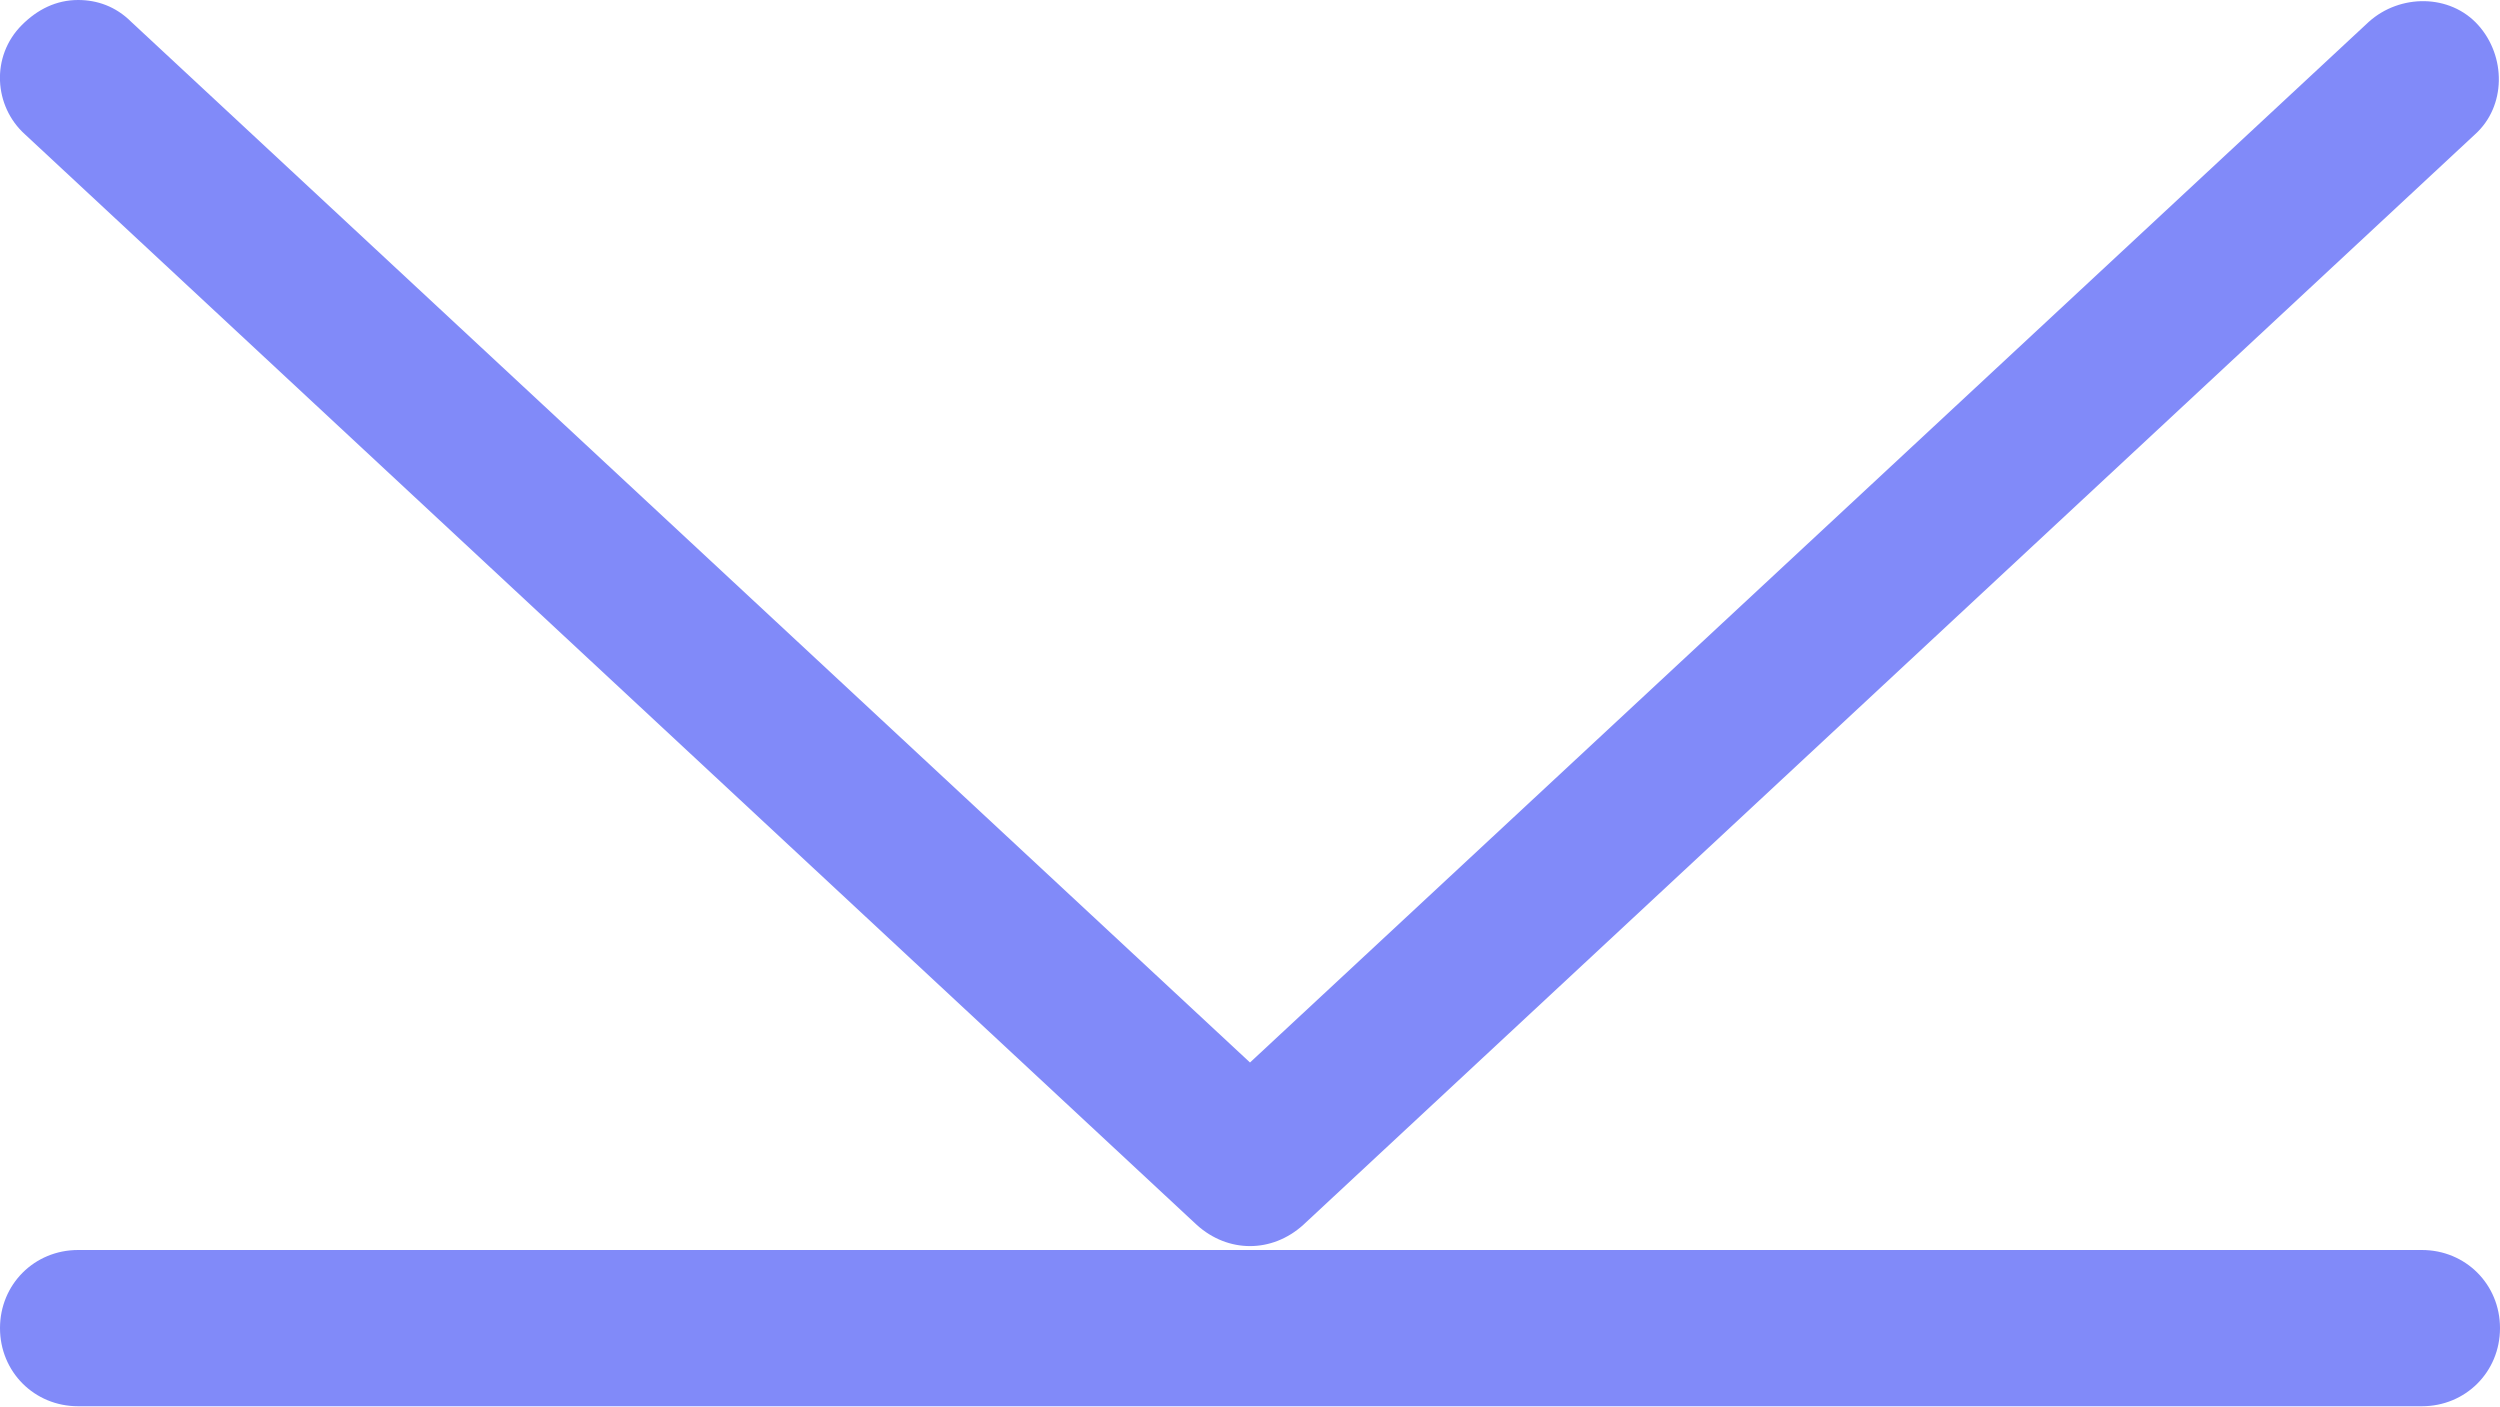
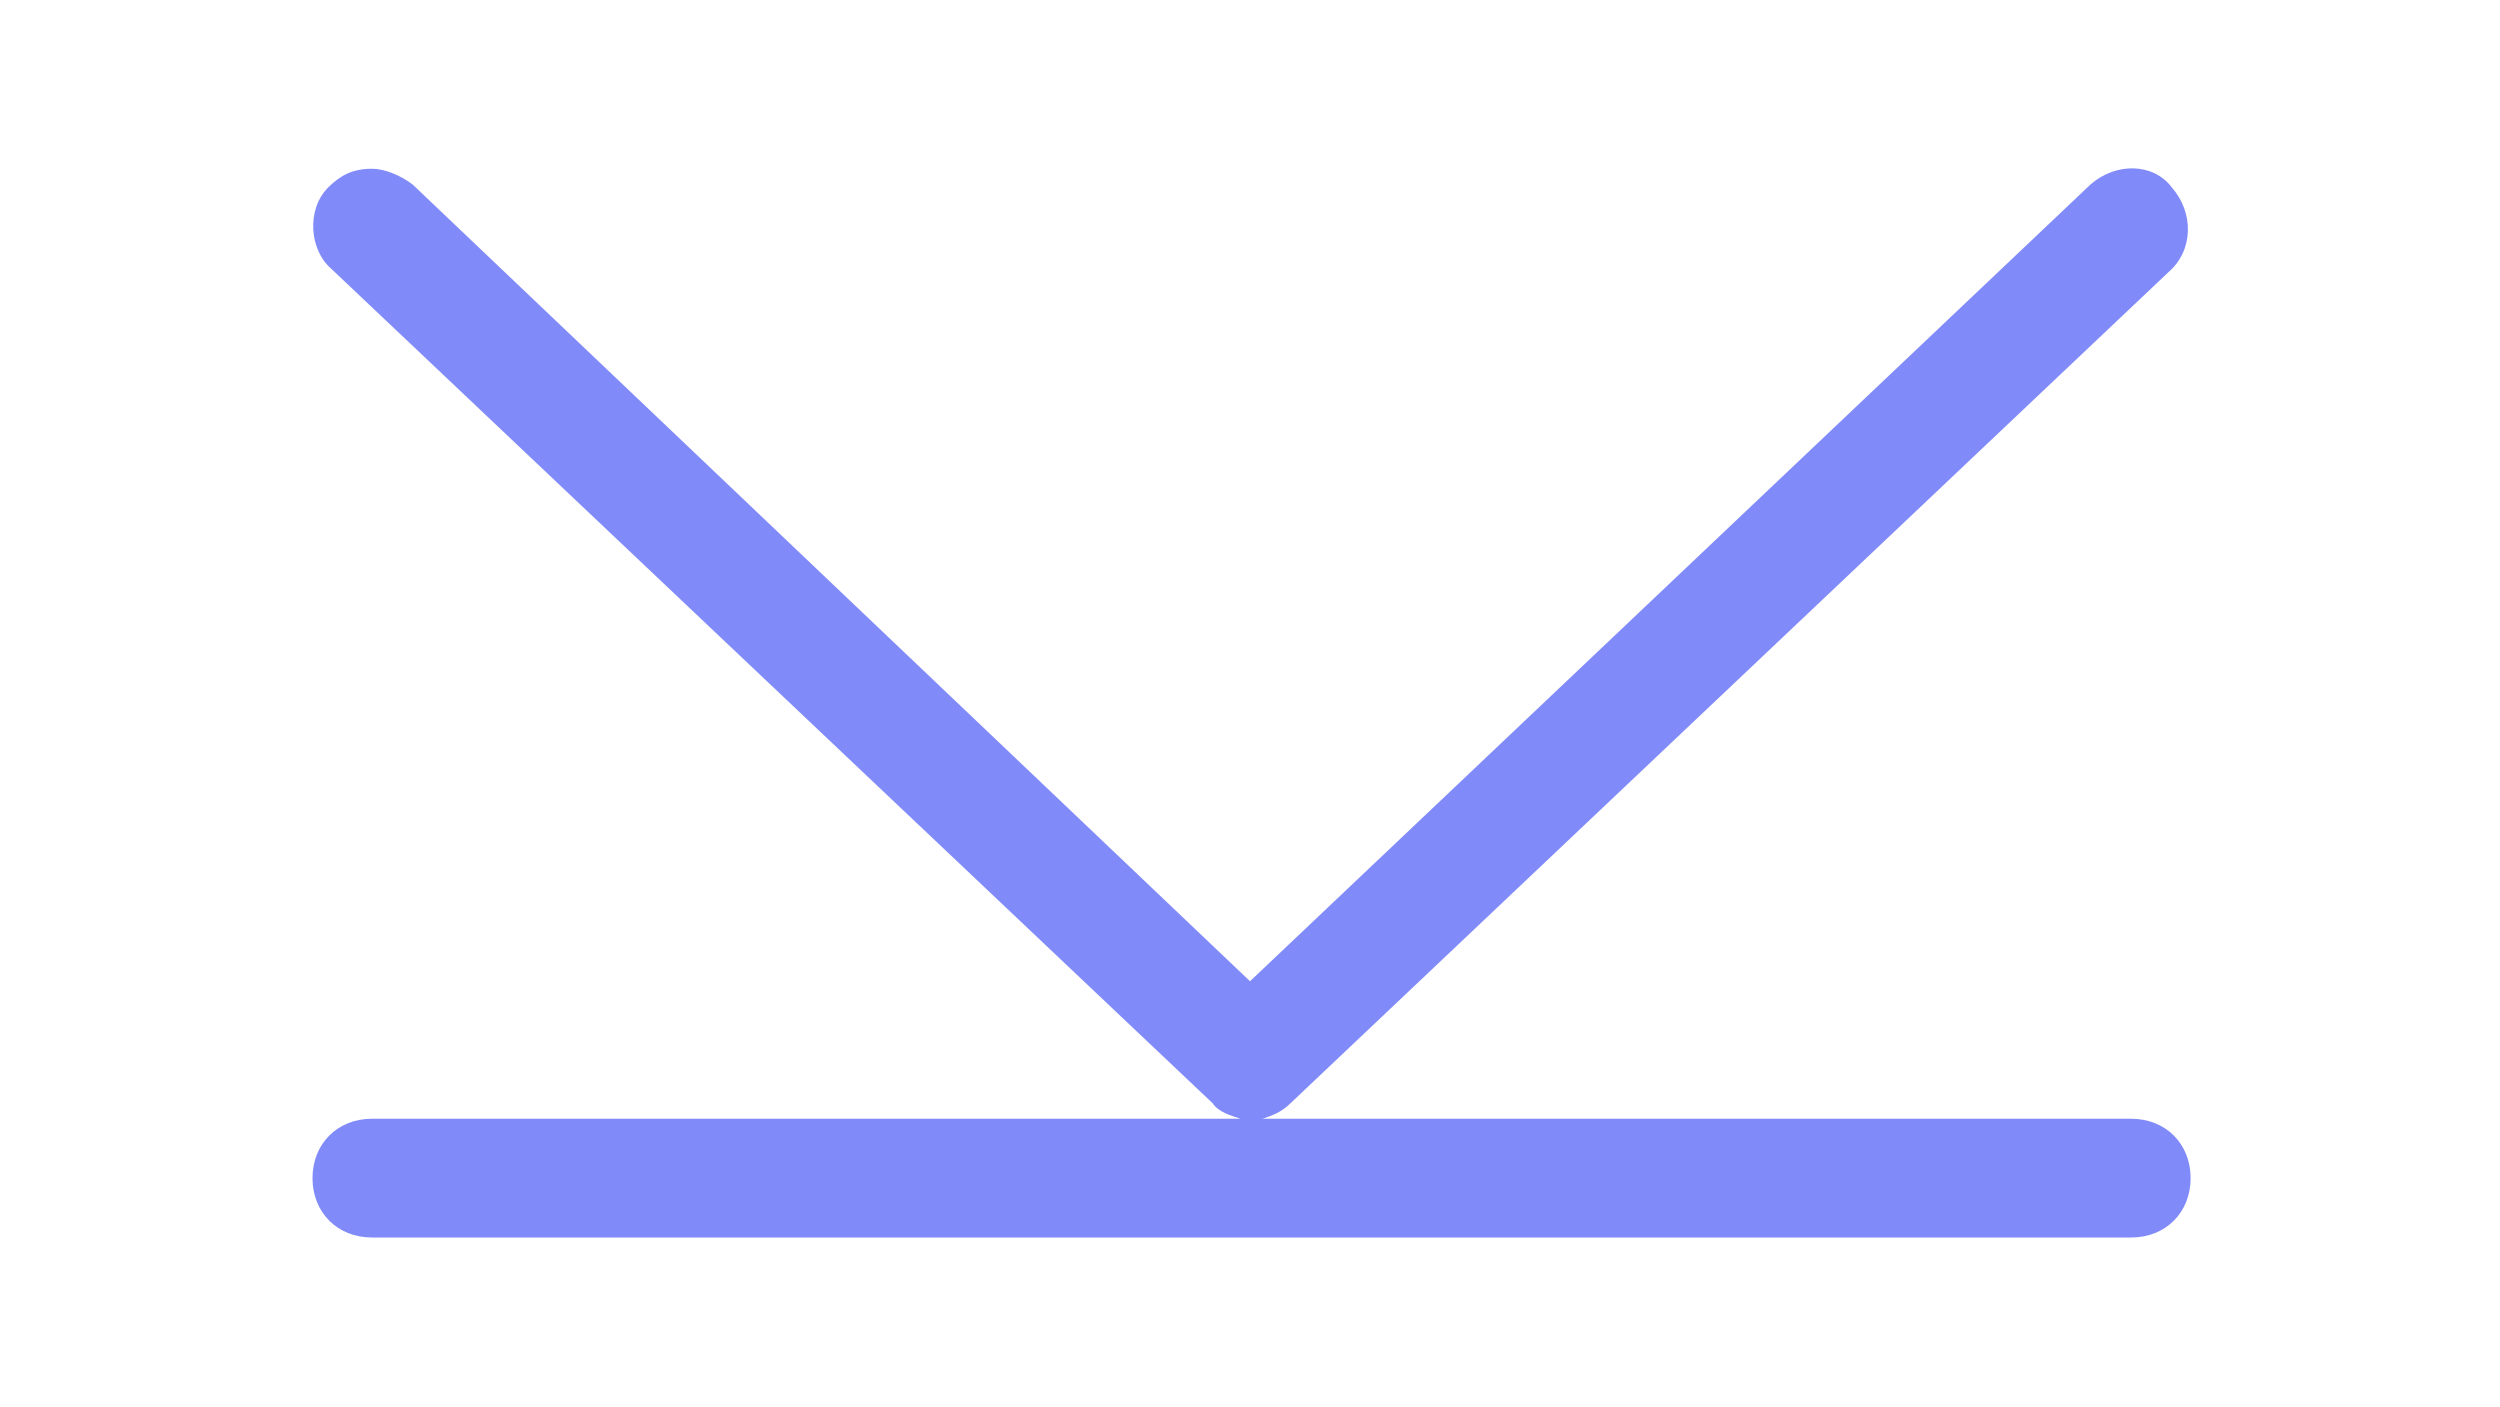
<svg xmlns="http://www.w3.org/2000/svg" version="1.1" id="Layer_1" x="0px" y="0px" viewBox="0 0 80 45" style="enable-background:new 0 0 80 45;" xml:space="preserve">
  <style type="text/css">
	.st0{fill:#818AF9;}
</style>
-   <path class="st0" d="M2.5,0c0.6,0,1.2,0.2,1.7,0.7L40,34L75.8,0.7c1-0.9,2.6-0.9,3.5,0.1s0.9,2.6-0.1,3.5L41.7,39.2  c-1,0.9-2.4,0.9-3.4,0L0.8,4.3c-1-0.9-1.1-2.5-0.1-3.5C1.2,0.3,1.8,0,2.5,0z" />
-   <path class="st0" d="M2.5,40h75c1.4,0,2.5,1.1,2.5,2.5S78.9,45,77.5,45h-75C1.1,45,0,43.9,0,42.5S1.1,40,2.5,40z" />
+   <path class="st0" d="M10.6,8.6C9.9,8,9.8,6.7,10.5,6c0.4-0.4,0.8-0.6,1.4-0.6c0.4,0,0.9,0.2,1.3,0.5L40,31.4L66.9,5.9  c0.8-0.7,2-0.7,2.6,0.1c0.7,0.8,0.7,2-0.1,2.7L41.3,35.3c-0.3,0.3-0.6,0.4-0.9,0.5h27.8c1.1,0,1.9,0.8,1.9,1.9  c0,1.1-0.8,1.9-1.9,1.9H11.9c-1.1,0-1.9-0.8-1.9-1.9c0-1.1,0.8-1.9,1.9-1.9h27.8c-0.3-0.1-0.7-0.2-0.9-0.5L10.6,8.6z" />
</svg>
